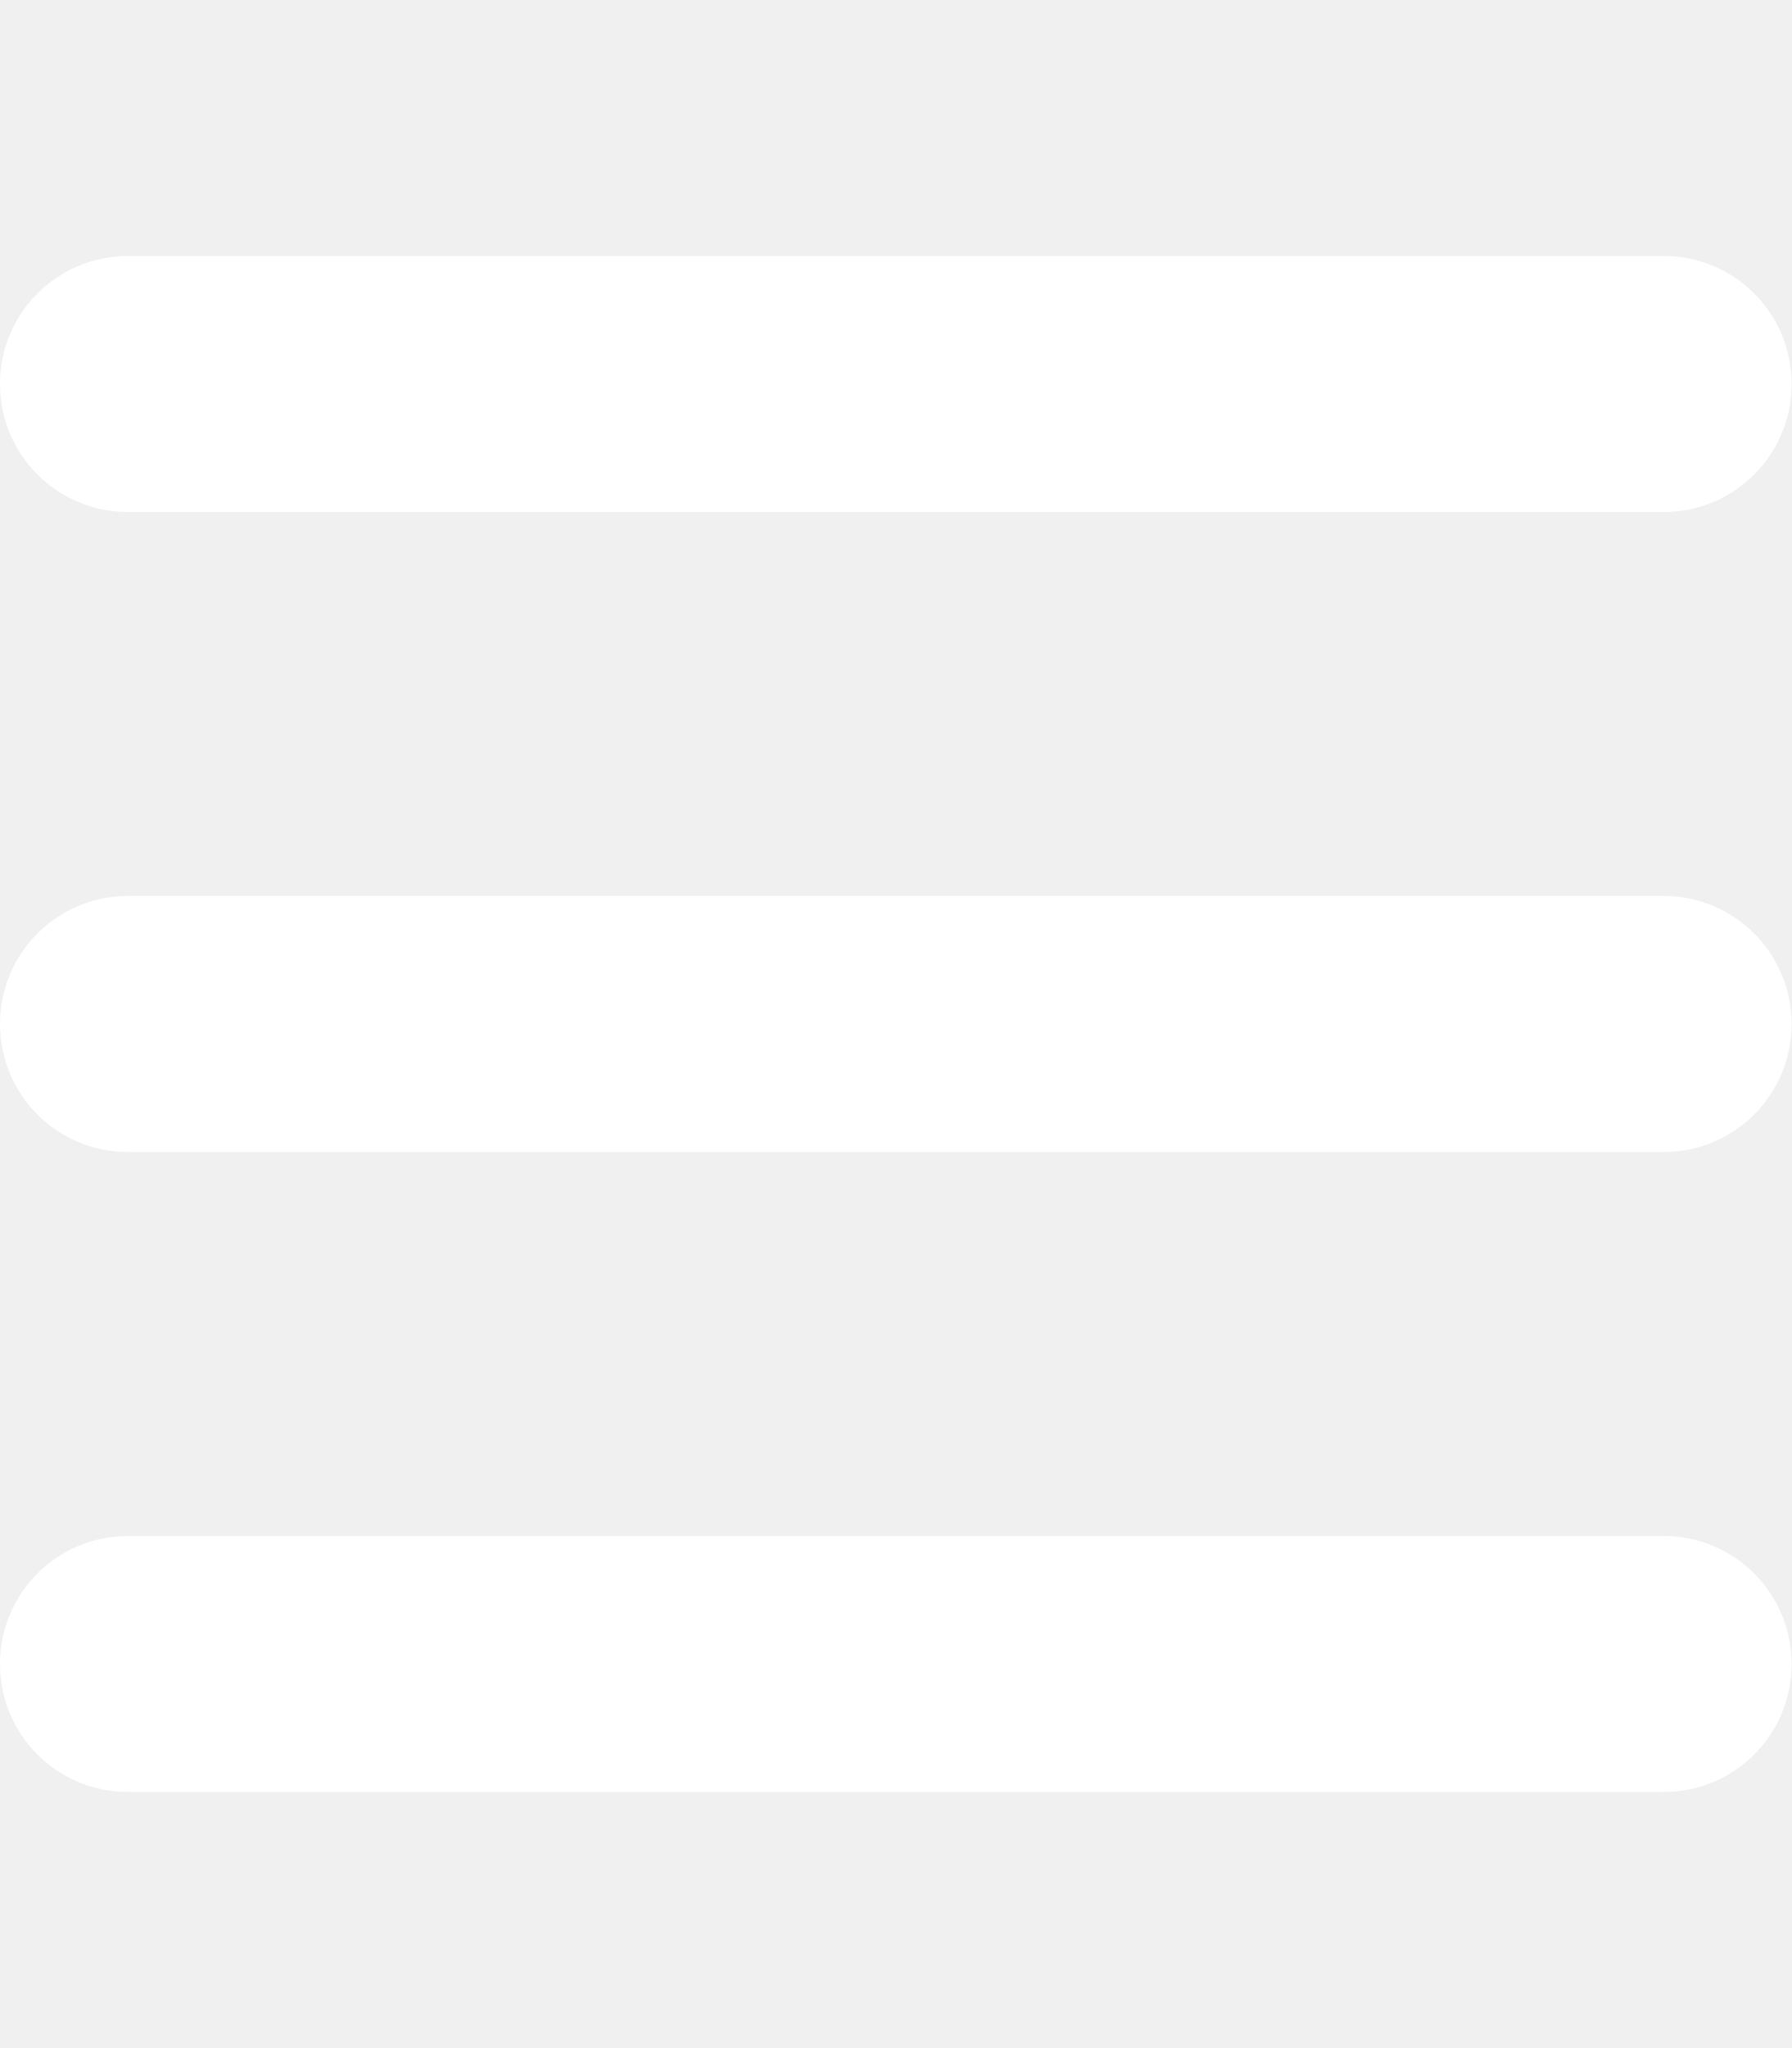
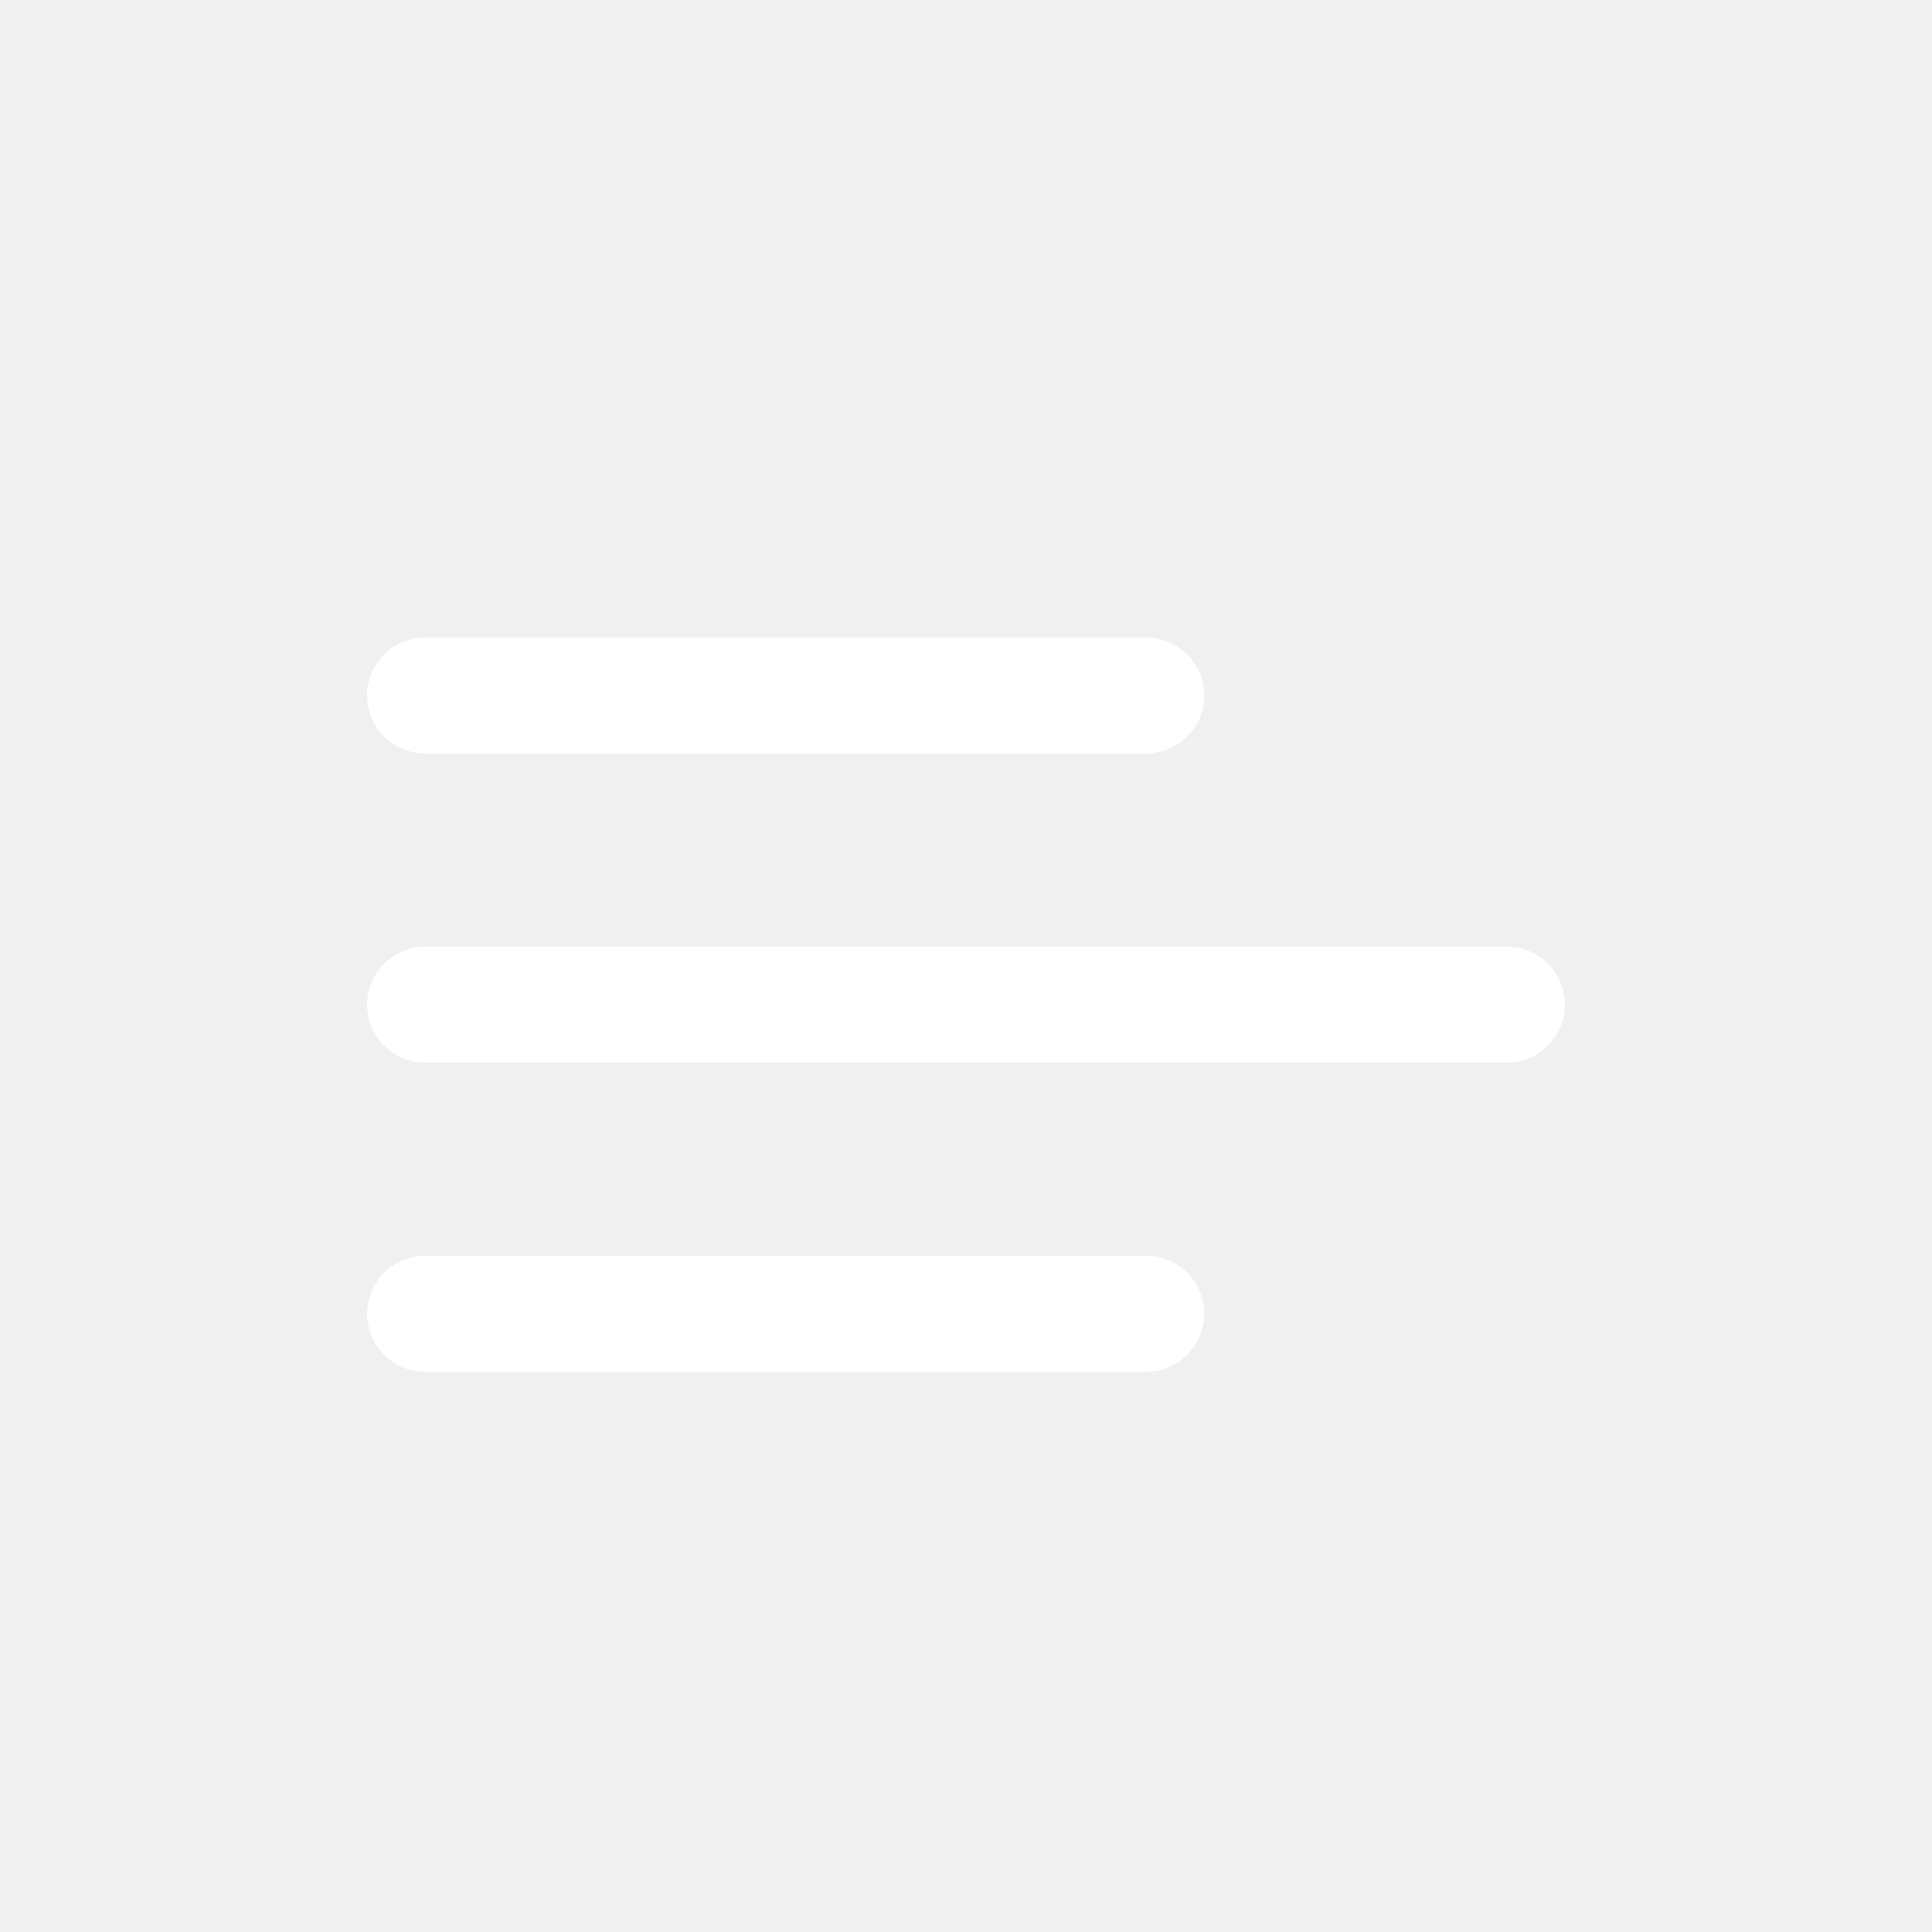
- <svg xmlns="http://www.w3.org/2000/svg" viewBox="0 0 448 512">
-   <path fill="#FFFFFF" d="M0 96C0 78.3 14.3 64 32 64l384 0c17.7 0 32 14.3 32 32s-14.3 32-32 32L32 128C14.3 128 0 113.7 0 96zM0 256c0-17.7 14.3-32 32-32l384 0c17.7 0 32 14.3 32 32s-14.3 32-32 32L32 288c-17.7 0-32-14.3-32-32zM448 416c0 17.7-14.3 32-32 32L32 448c-17.7 0-32-14.3-32-32s14.3-32 32-32l384 0c17.7 0 32 14.3 32 32z" />
+ <svg xmlns="http://www.w3.org/2000/svg" width="50px" height="50px" viewBox="0 -0.5 25 25" fill="none" stroke="#FFFFFF" stroke-width="0">
+   <g id="SVGRepo_bgCarrier" stroke-width="0" />
+   <g id="SVGRepo_tracerCarrier" stroke-linecap="round" stroke-linejoin="round" />
+   <g id="SVGRepo_iconCarrier">
+     <path d="M5.5 11.75C5.086 11.75 4.75 12.086 4.75 12.5C4.75 12.914 5.086 13.25 5.5 13.25V11.75ZM19.5 13.25C19.914 13.25 20.25 12.914 20.25 12.5C20.25 12.086 19.914 11.75 19.5 11.75V13.25ZM5.5 7.75C5.086 7.75 4.75 8.086 4.75 8.5C4.75 8.914 5.086 9.25 5.5 9.25V7.75ZM14.833 9.25C15.247 9.25 15.583 8.914 15.583 8.5C15.583 8.086 15.247 7.75 14.833 7.75V9.25ZM5.5 15.75C5.086 15.75 4.75 16.086 4.75 16.5C4.75 16.914 5.086 17.25 5.5 17.25V15.75ZM14.833 17.25C15.247 17.25 15.583 16.914 15.583 16.5C15.583 16.086 15.247 15.75 14.833 15.75V17.25ZM5.5 13.25H19.5V11.75H5.5V13.25ZM5.5 9.25H14.833V7.75H5.5V9.25ZM5.5 17.25H14.833V15.75H5.5V17.25Z" fill="#FFFFFF" />
+   </g>
</svg>
